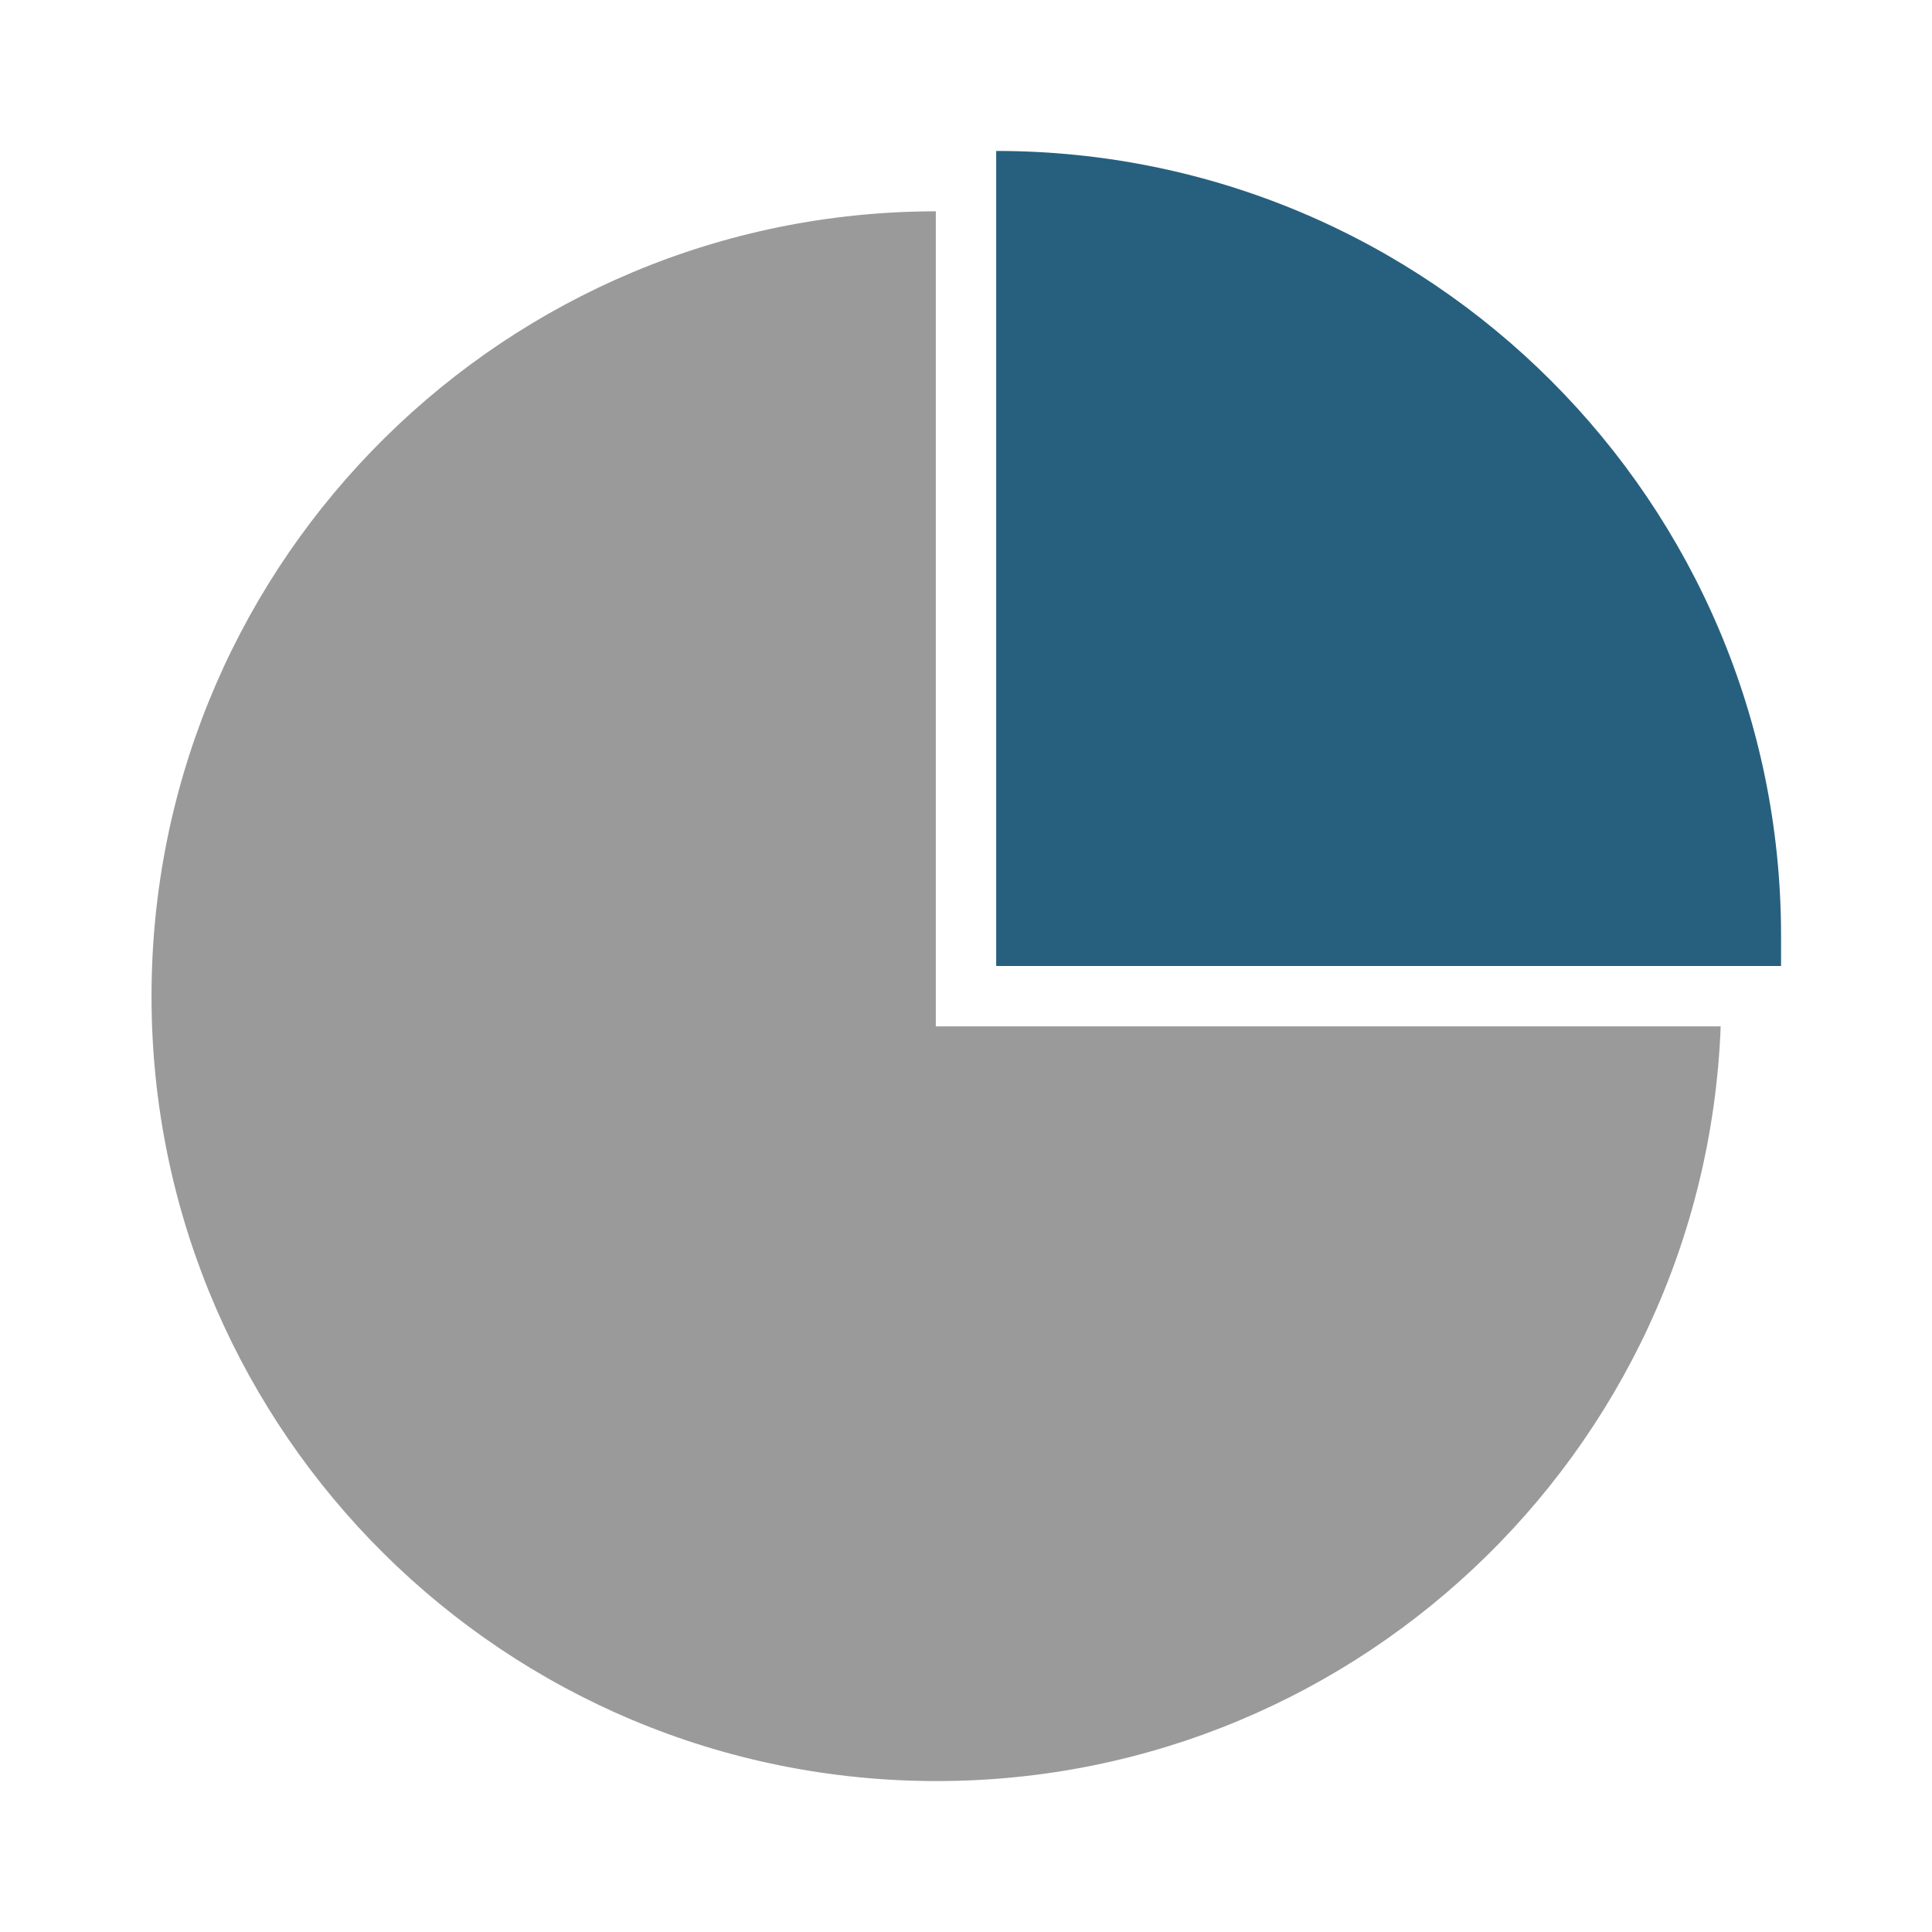
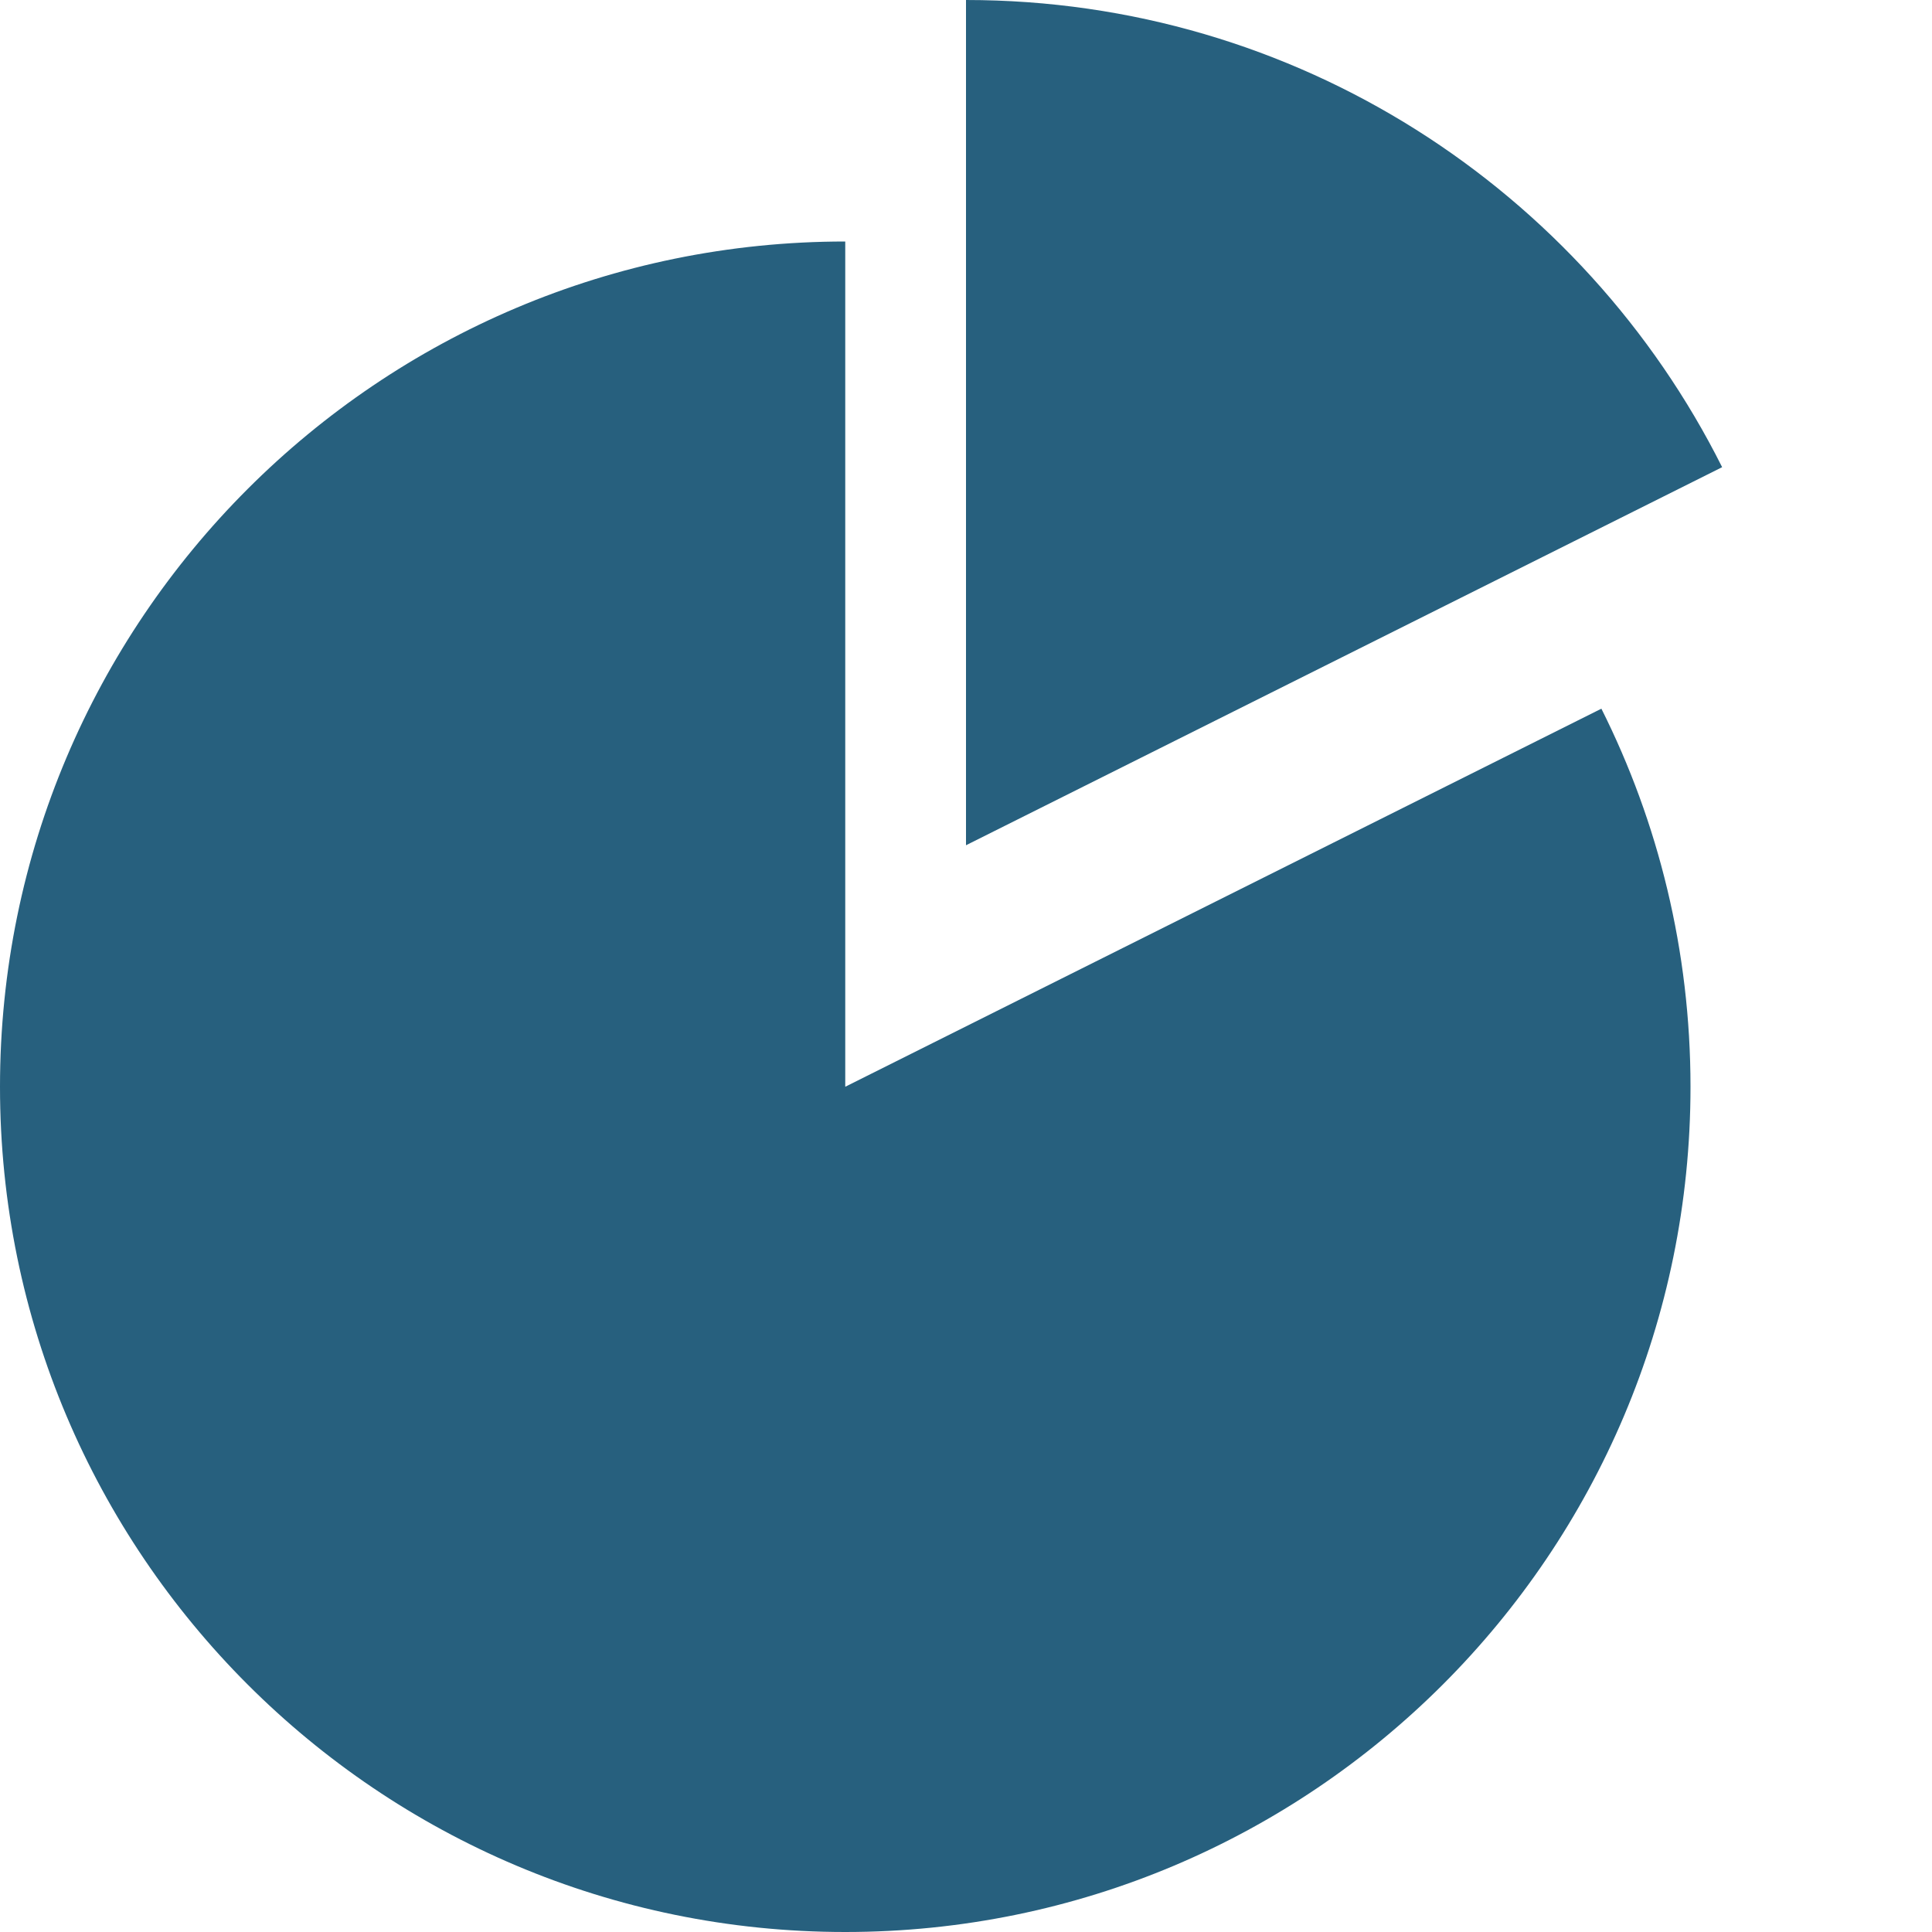
- <svg xmlns="http://www.w3.org/2000/svg" id="Layer_1" data-name="Layer 1" viewBox="0 0 64 64">
-   <defs>
-     <style>.cls-1{fill:#9a9a9a;}.cls-2{fill:#27607e;}</style>
-   </defs>
-   <path class="cls-1" d="M31,7A26,26,0,1,0,57,34H31Z" />
-   <path class="cls-2" d="M33,5V32H59c0-.33,0-.66,0-1A26,26,0,0,0,33,5Z" />
+ <svg xmlns="http://www.w3.org/2000/svg" version="1.1" width="32" height="32" viewBox="0 0 32 32">
+   <path fill="#27607e" d="M14 18v-14c-7.732 0-14 6.268-14 14s6.268 14 14 14 14-6.268 14-14c0-2.251-0.532-4.378-1.476-6.262l-12.524 6.262zM28.524 7.738c-2.299-4.588-7.043-7.738-12.524-7.738v14l12.524-6.262z" />
</svg>
